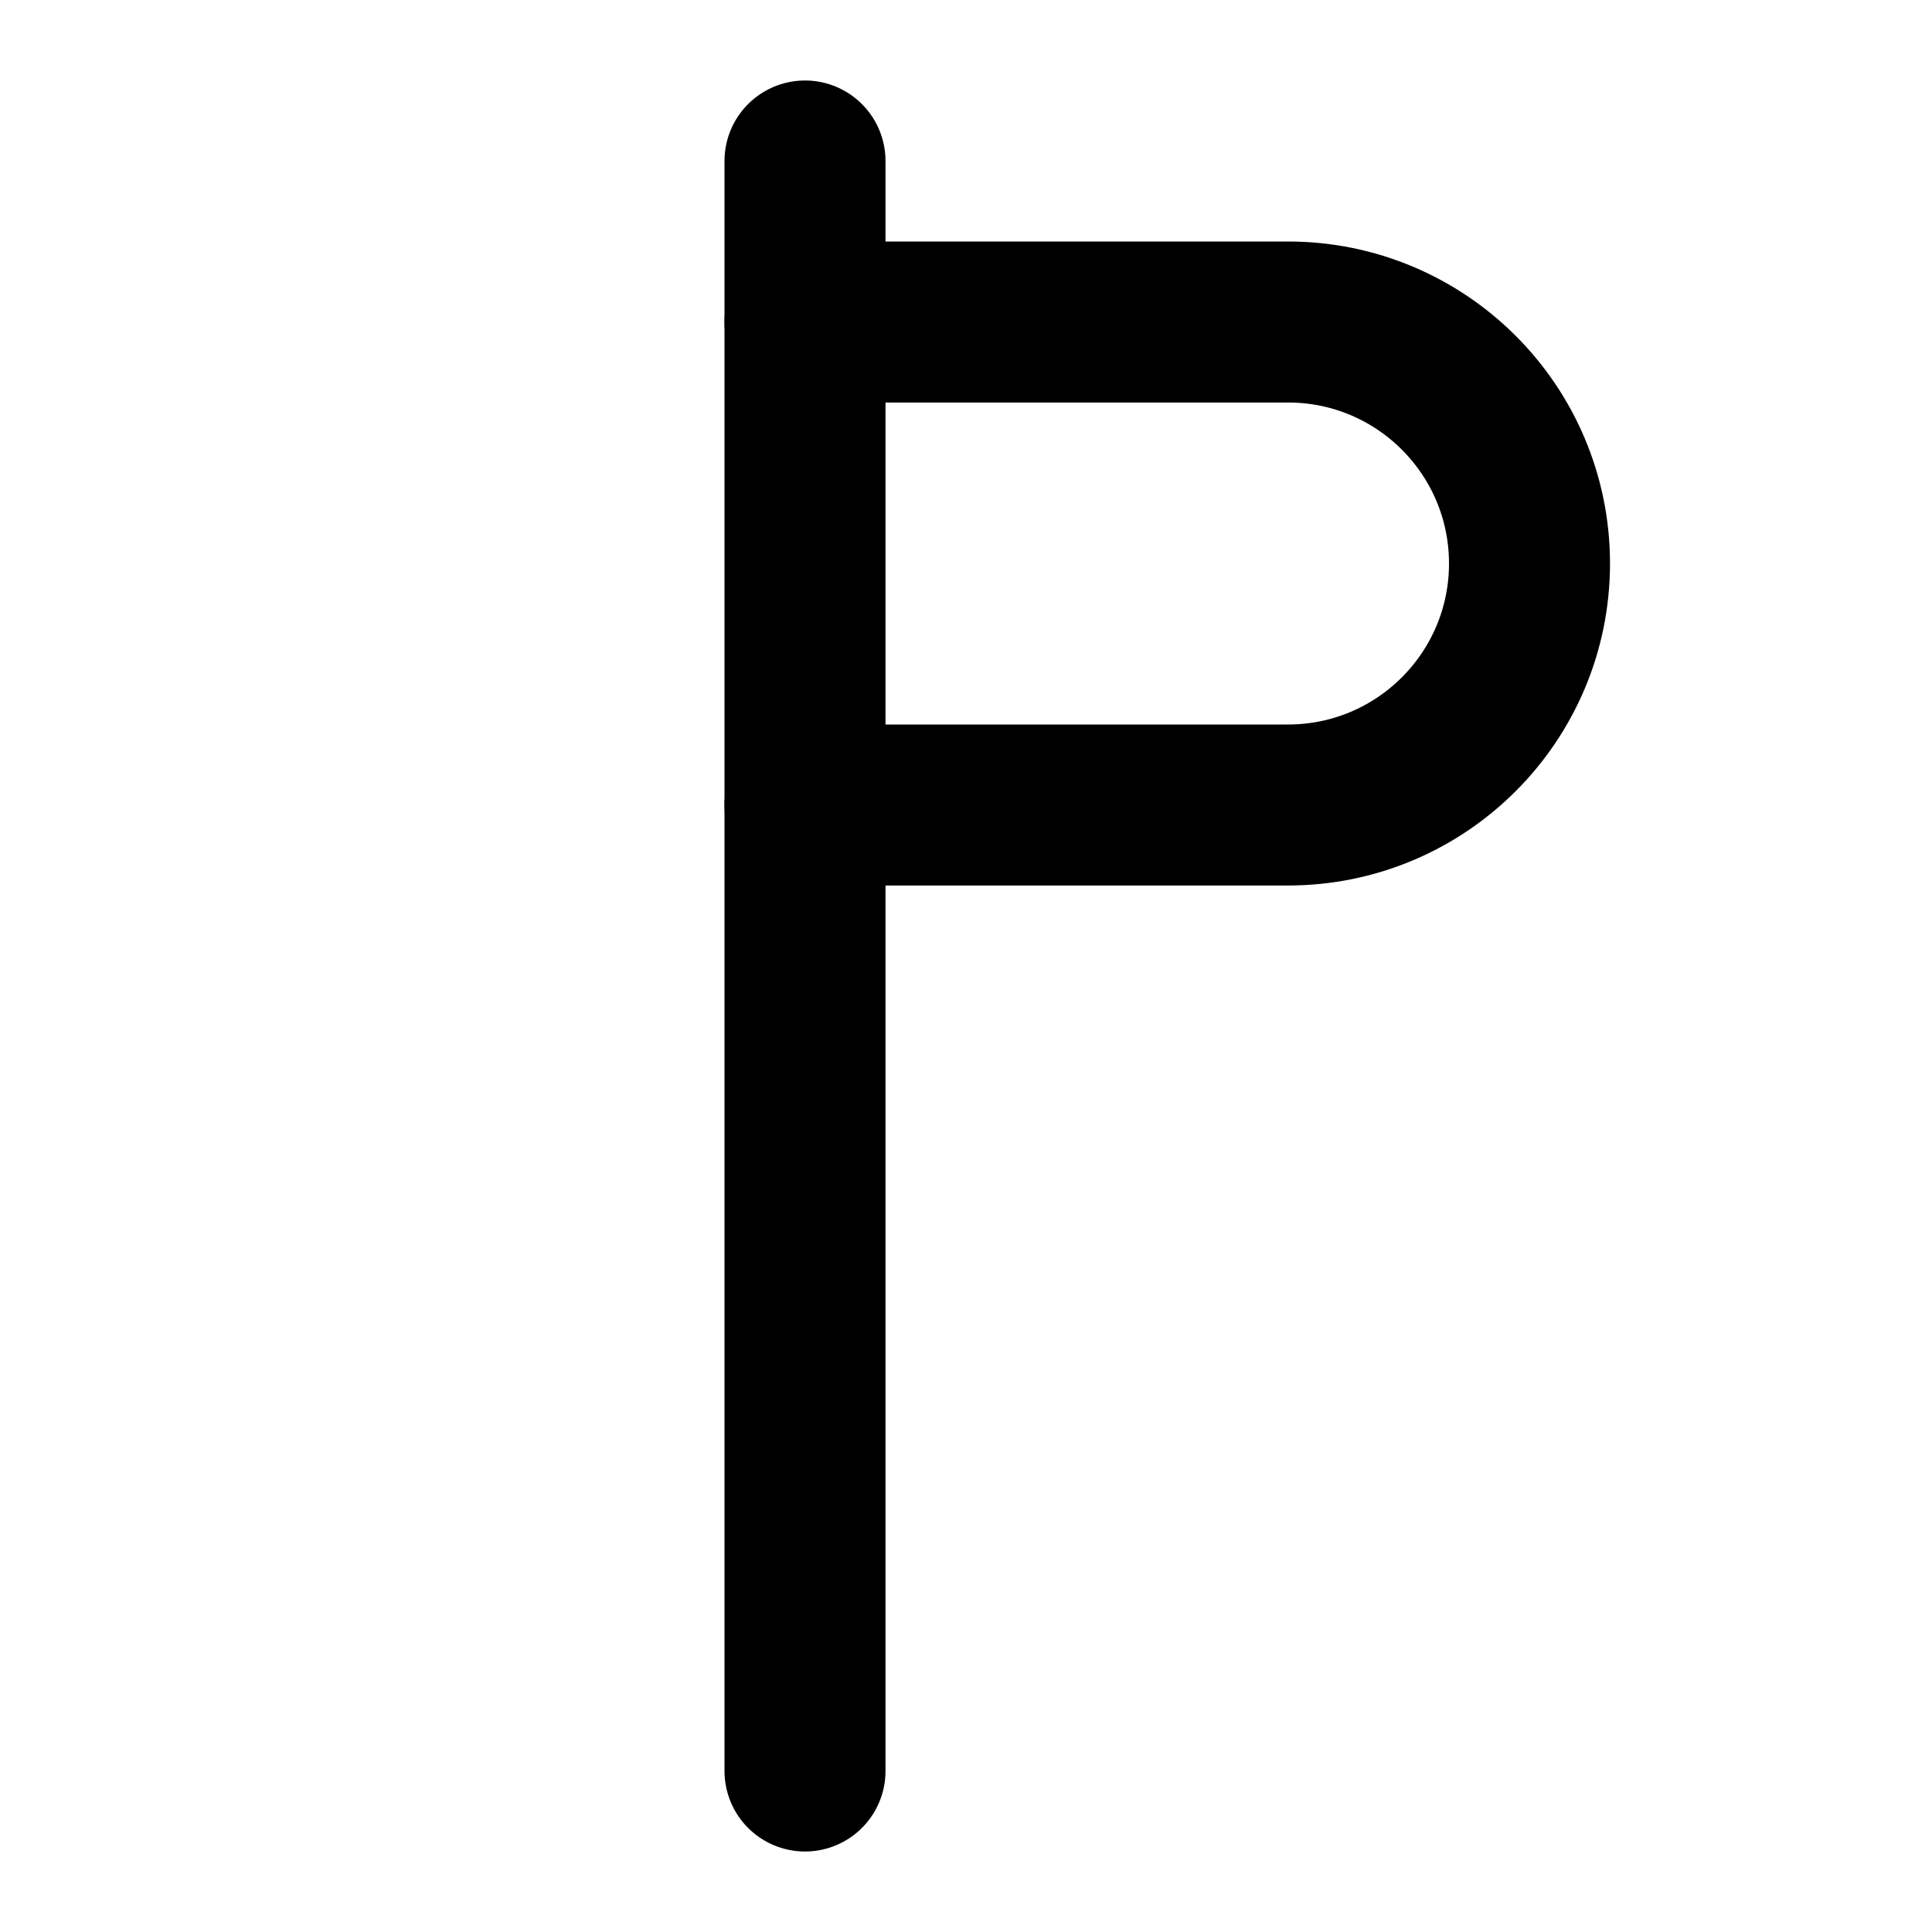
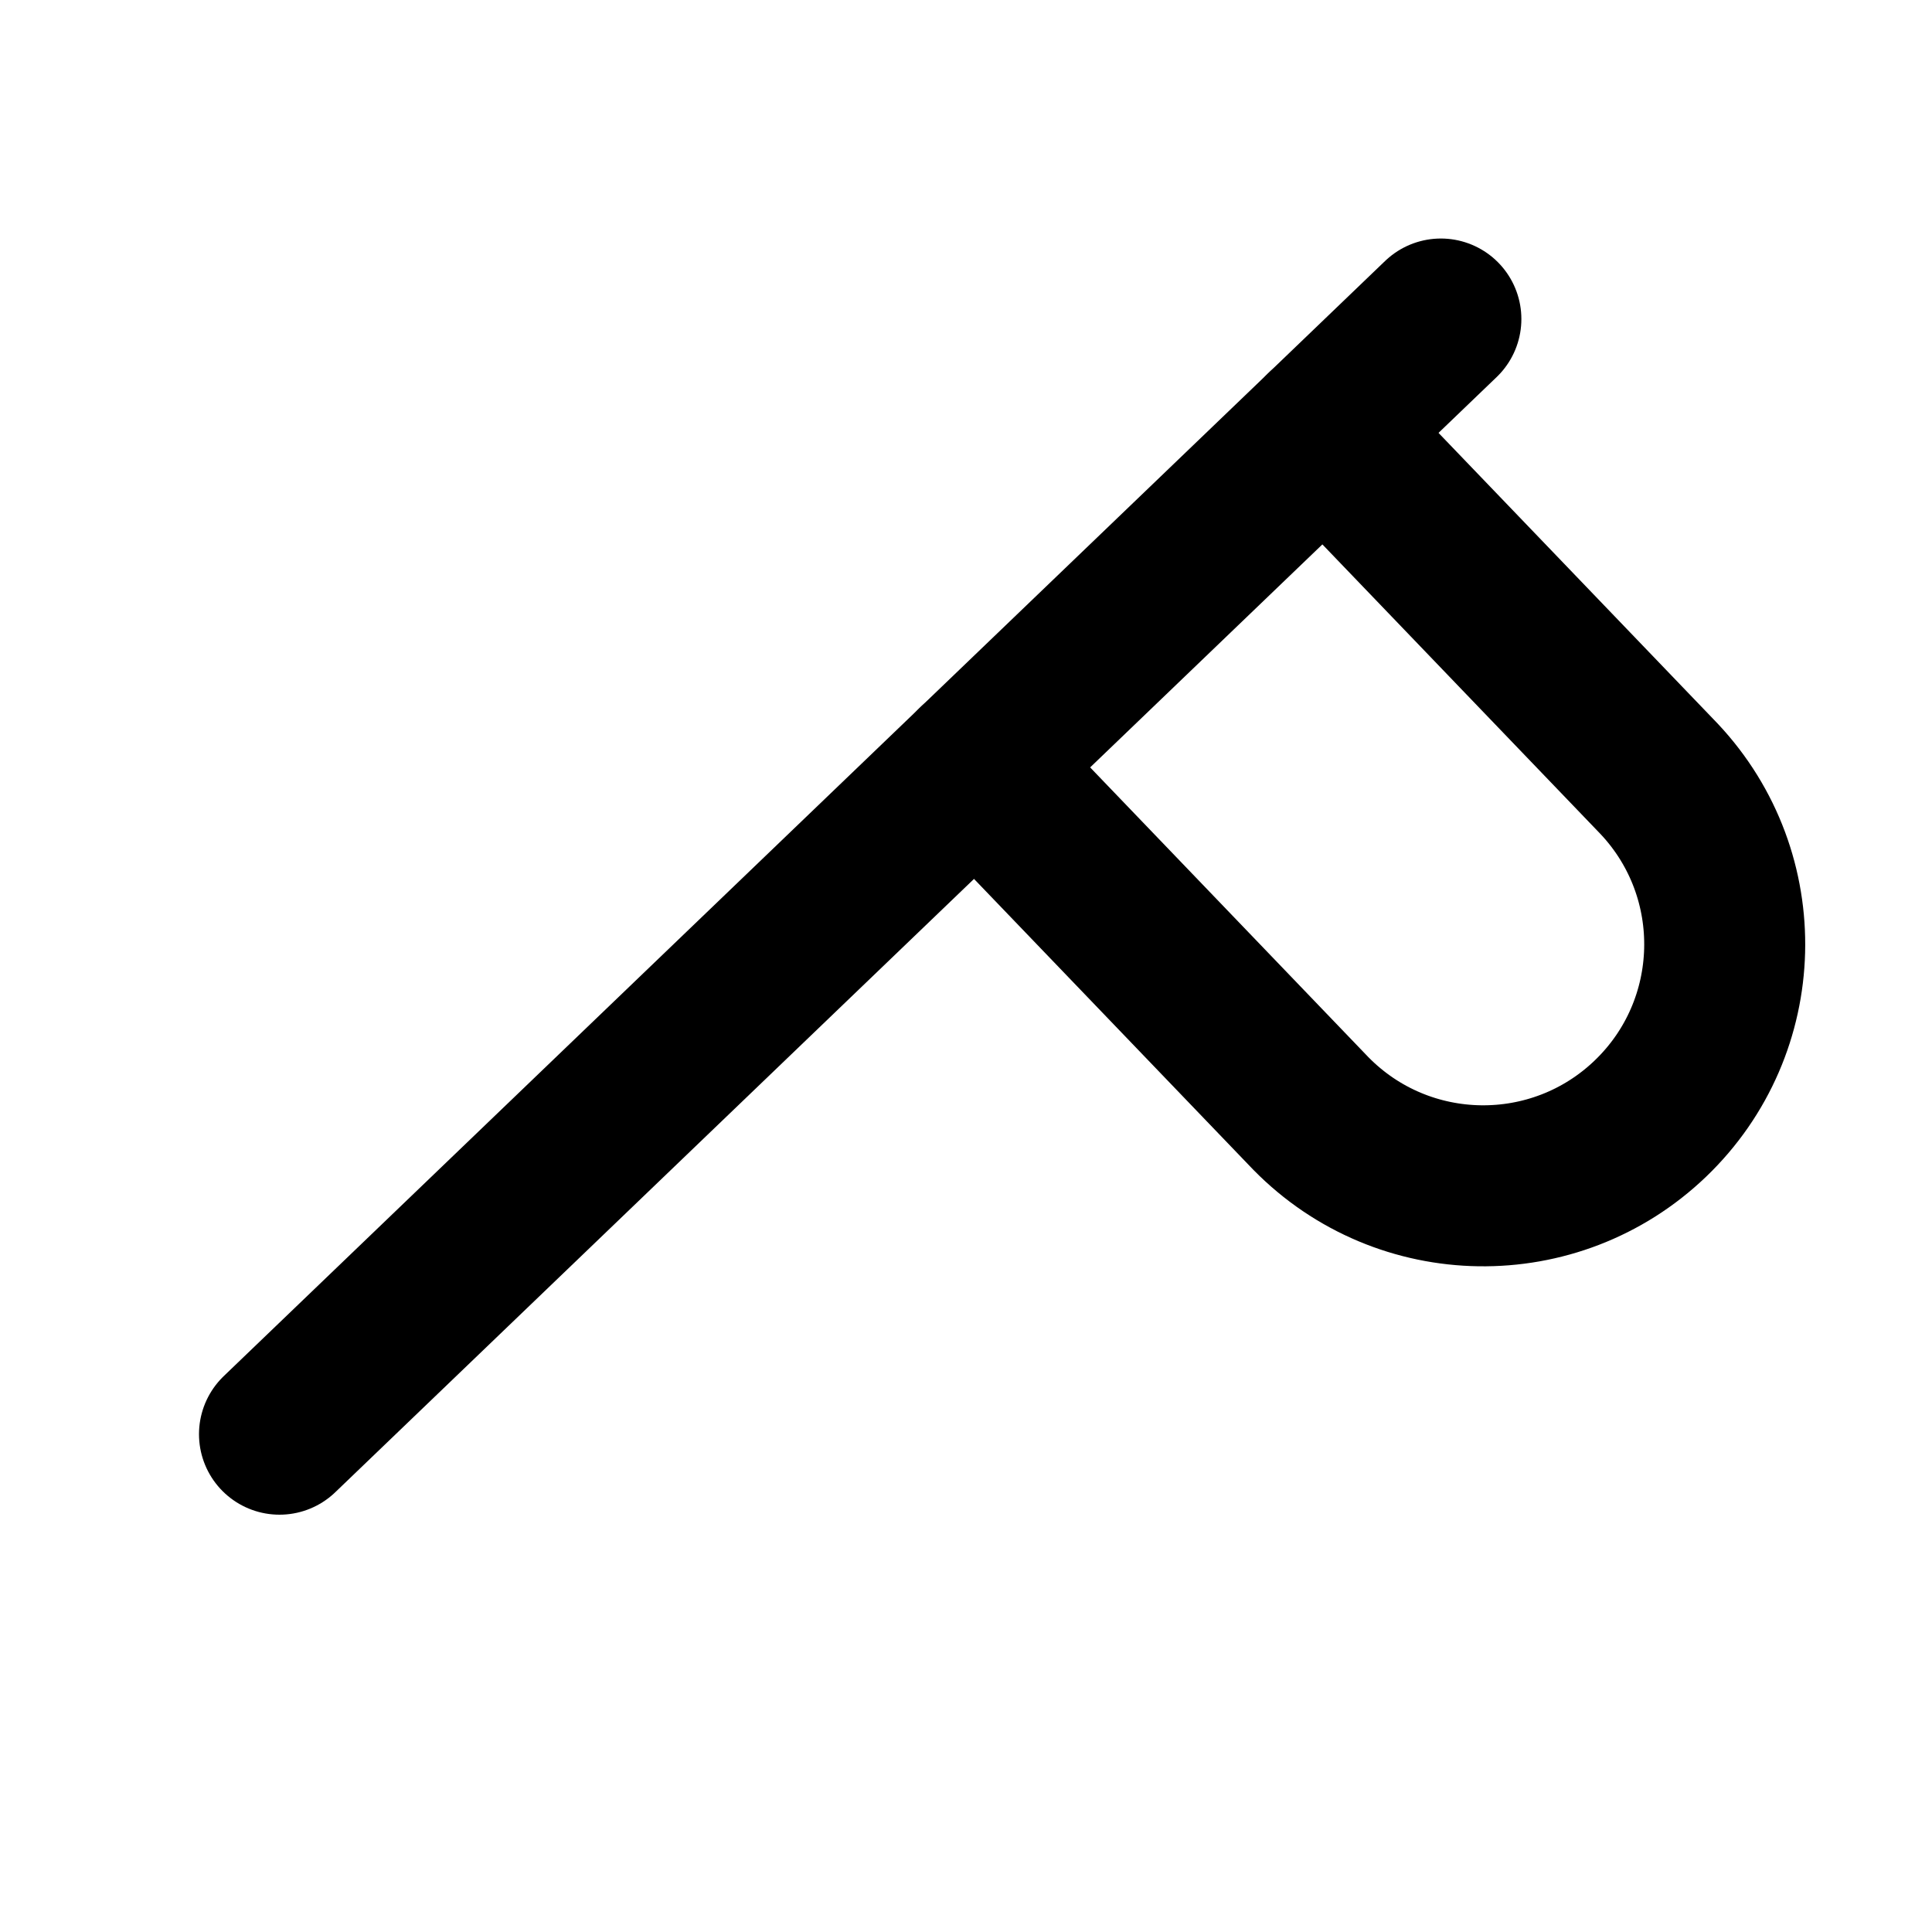
- <svg xmlns="http://www.w3.org/2000/svg" viewBox="0 0 24 24" fill="none" stroke="currentColor" stroke-width="2" stroke-linecap="round" stroke-linejoin="round">
-   <path d="M10 2v20" />
-   <path d="M10 4h6a3 3 0 0 1 0 6h-6" />
+ <svg xmlns="http://www.w3.org/2000/svg" viewBox="0 0 24 24" fill="none" stroke="currentColor" stroke-width="2" stroke-linecap="round" stroke-linejoin="round" version="1.1" id="svg2">
+   <defs id="defs2" />
+   <path d="M 17.899,3.963 3.472,17.816" id="path1" />
+   <path d="m 16.456,5.349 4.156,4.328 A 3,3 0 0 1 16.284,13.832 L 12.128,9.504" id="path2" />
</svg>
